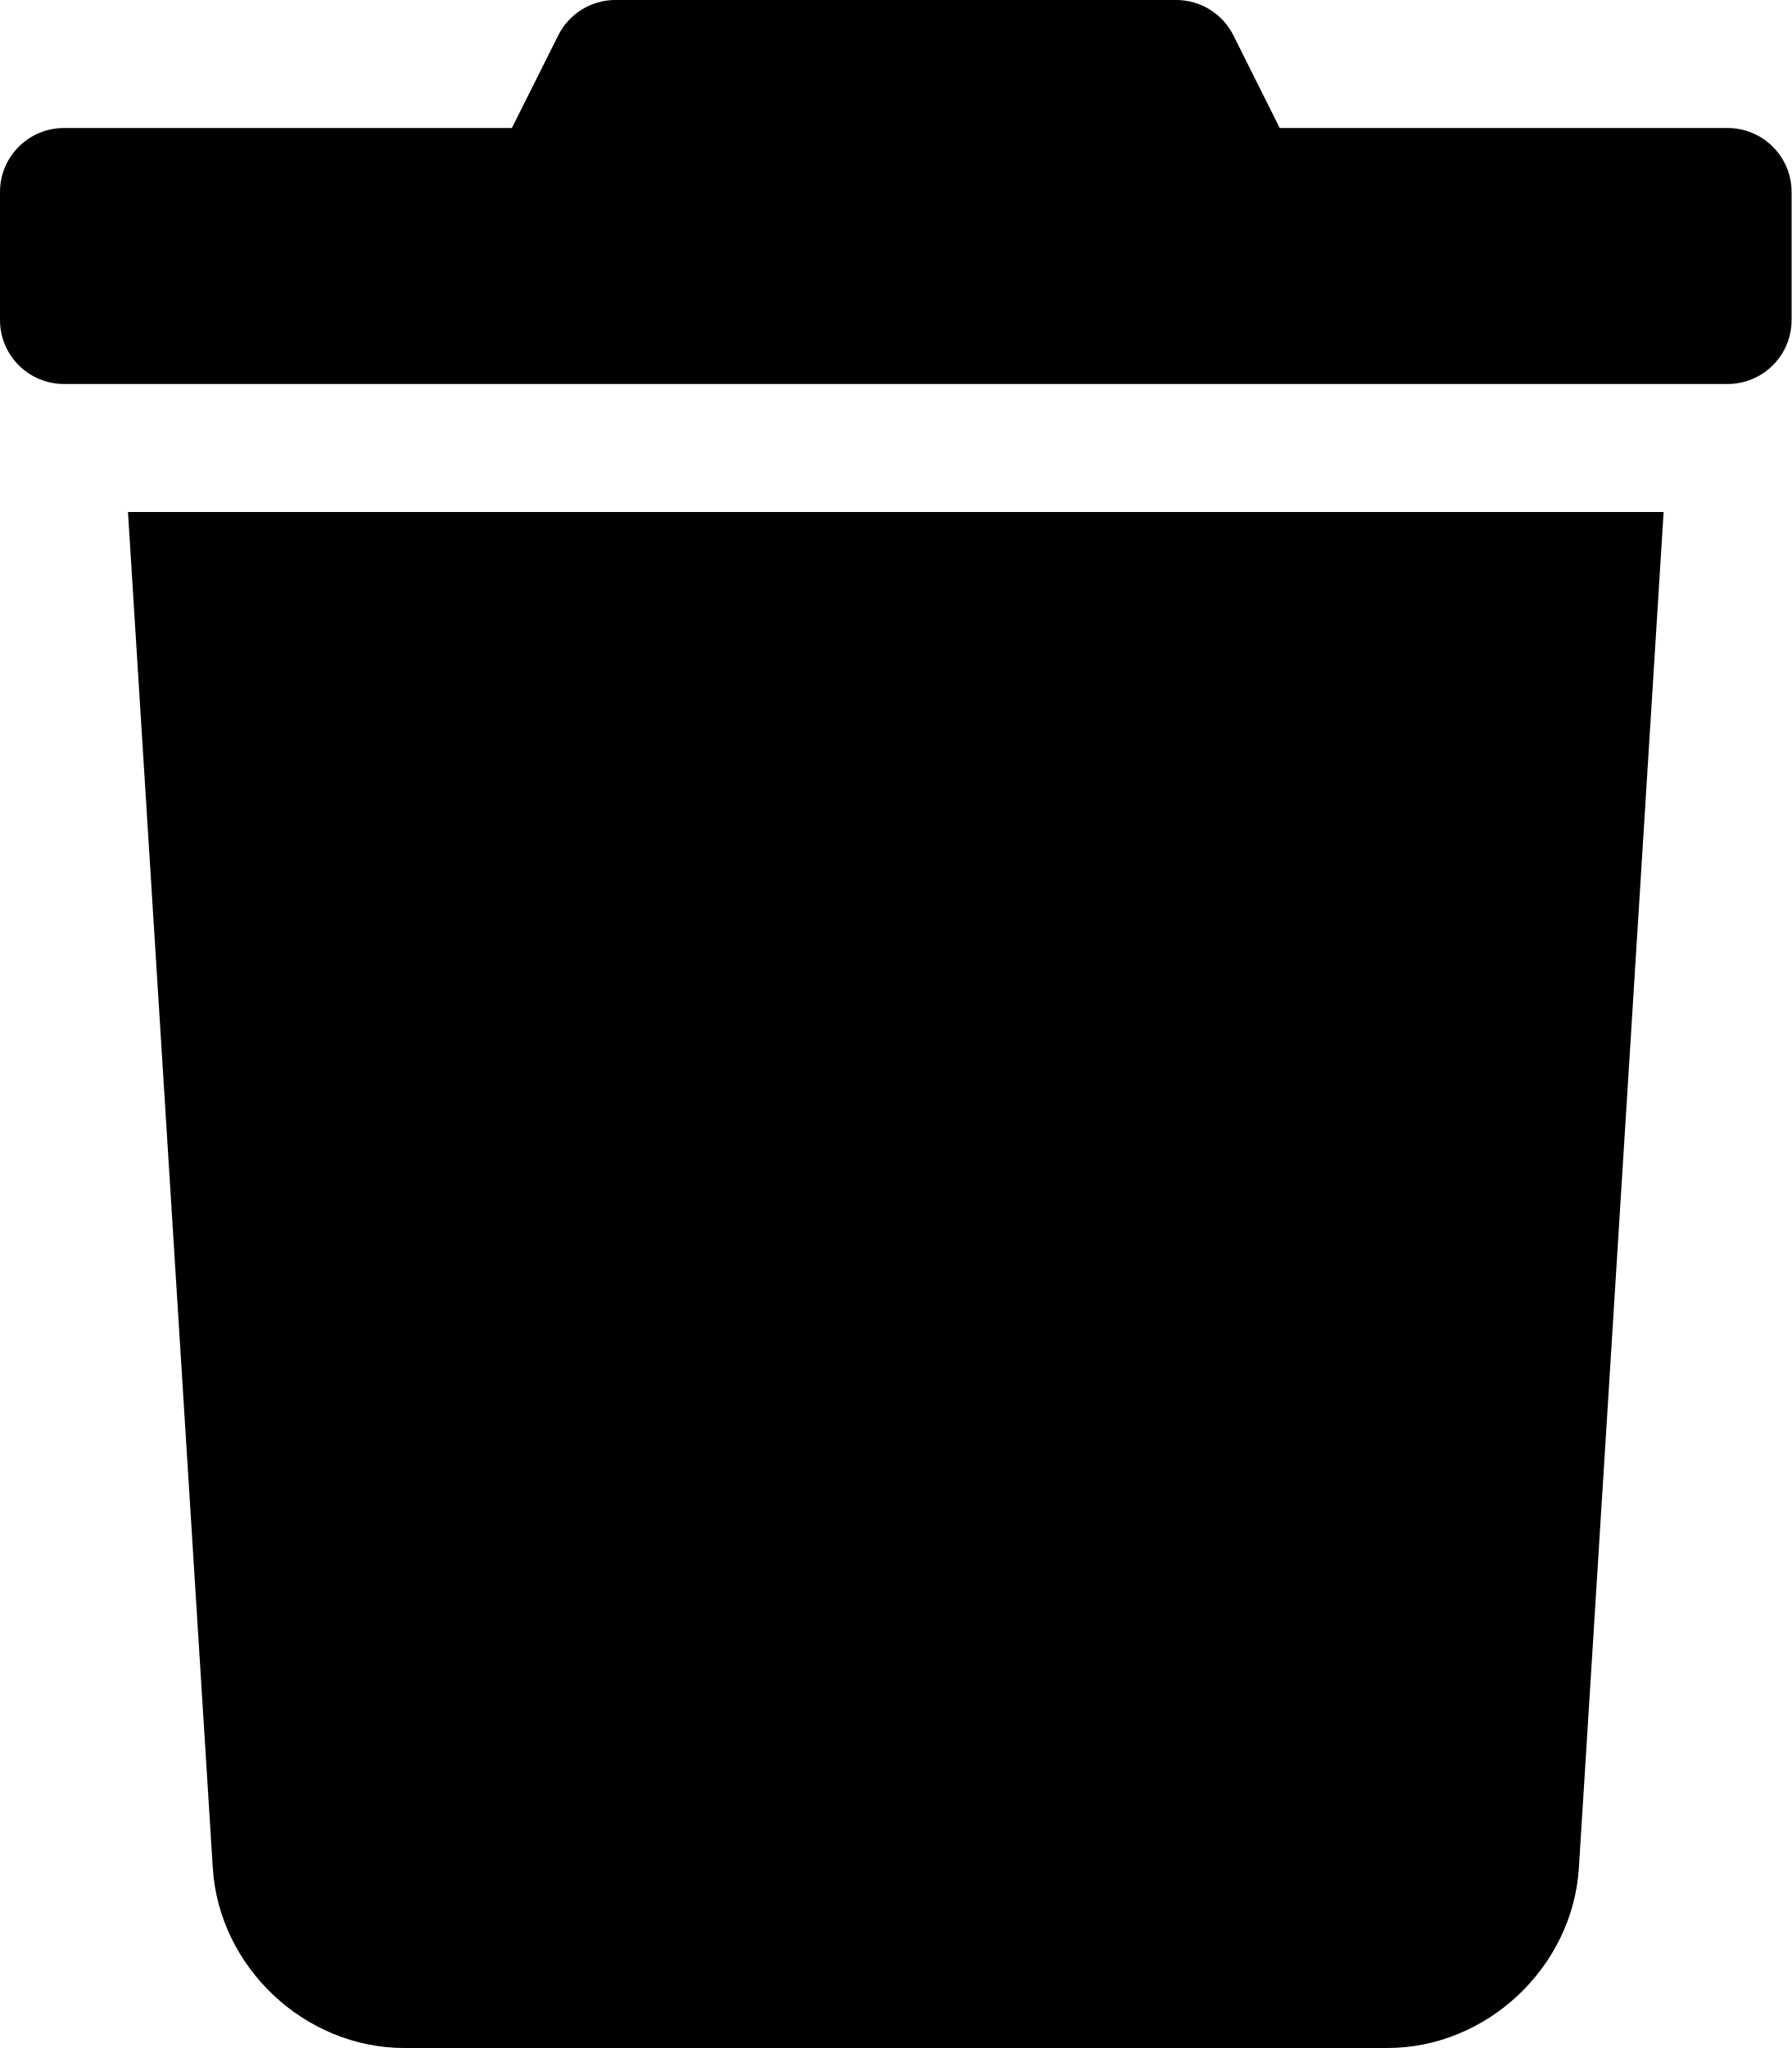
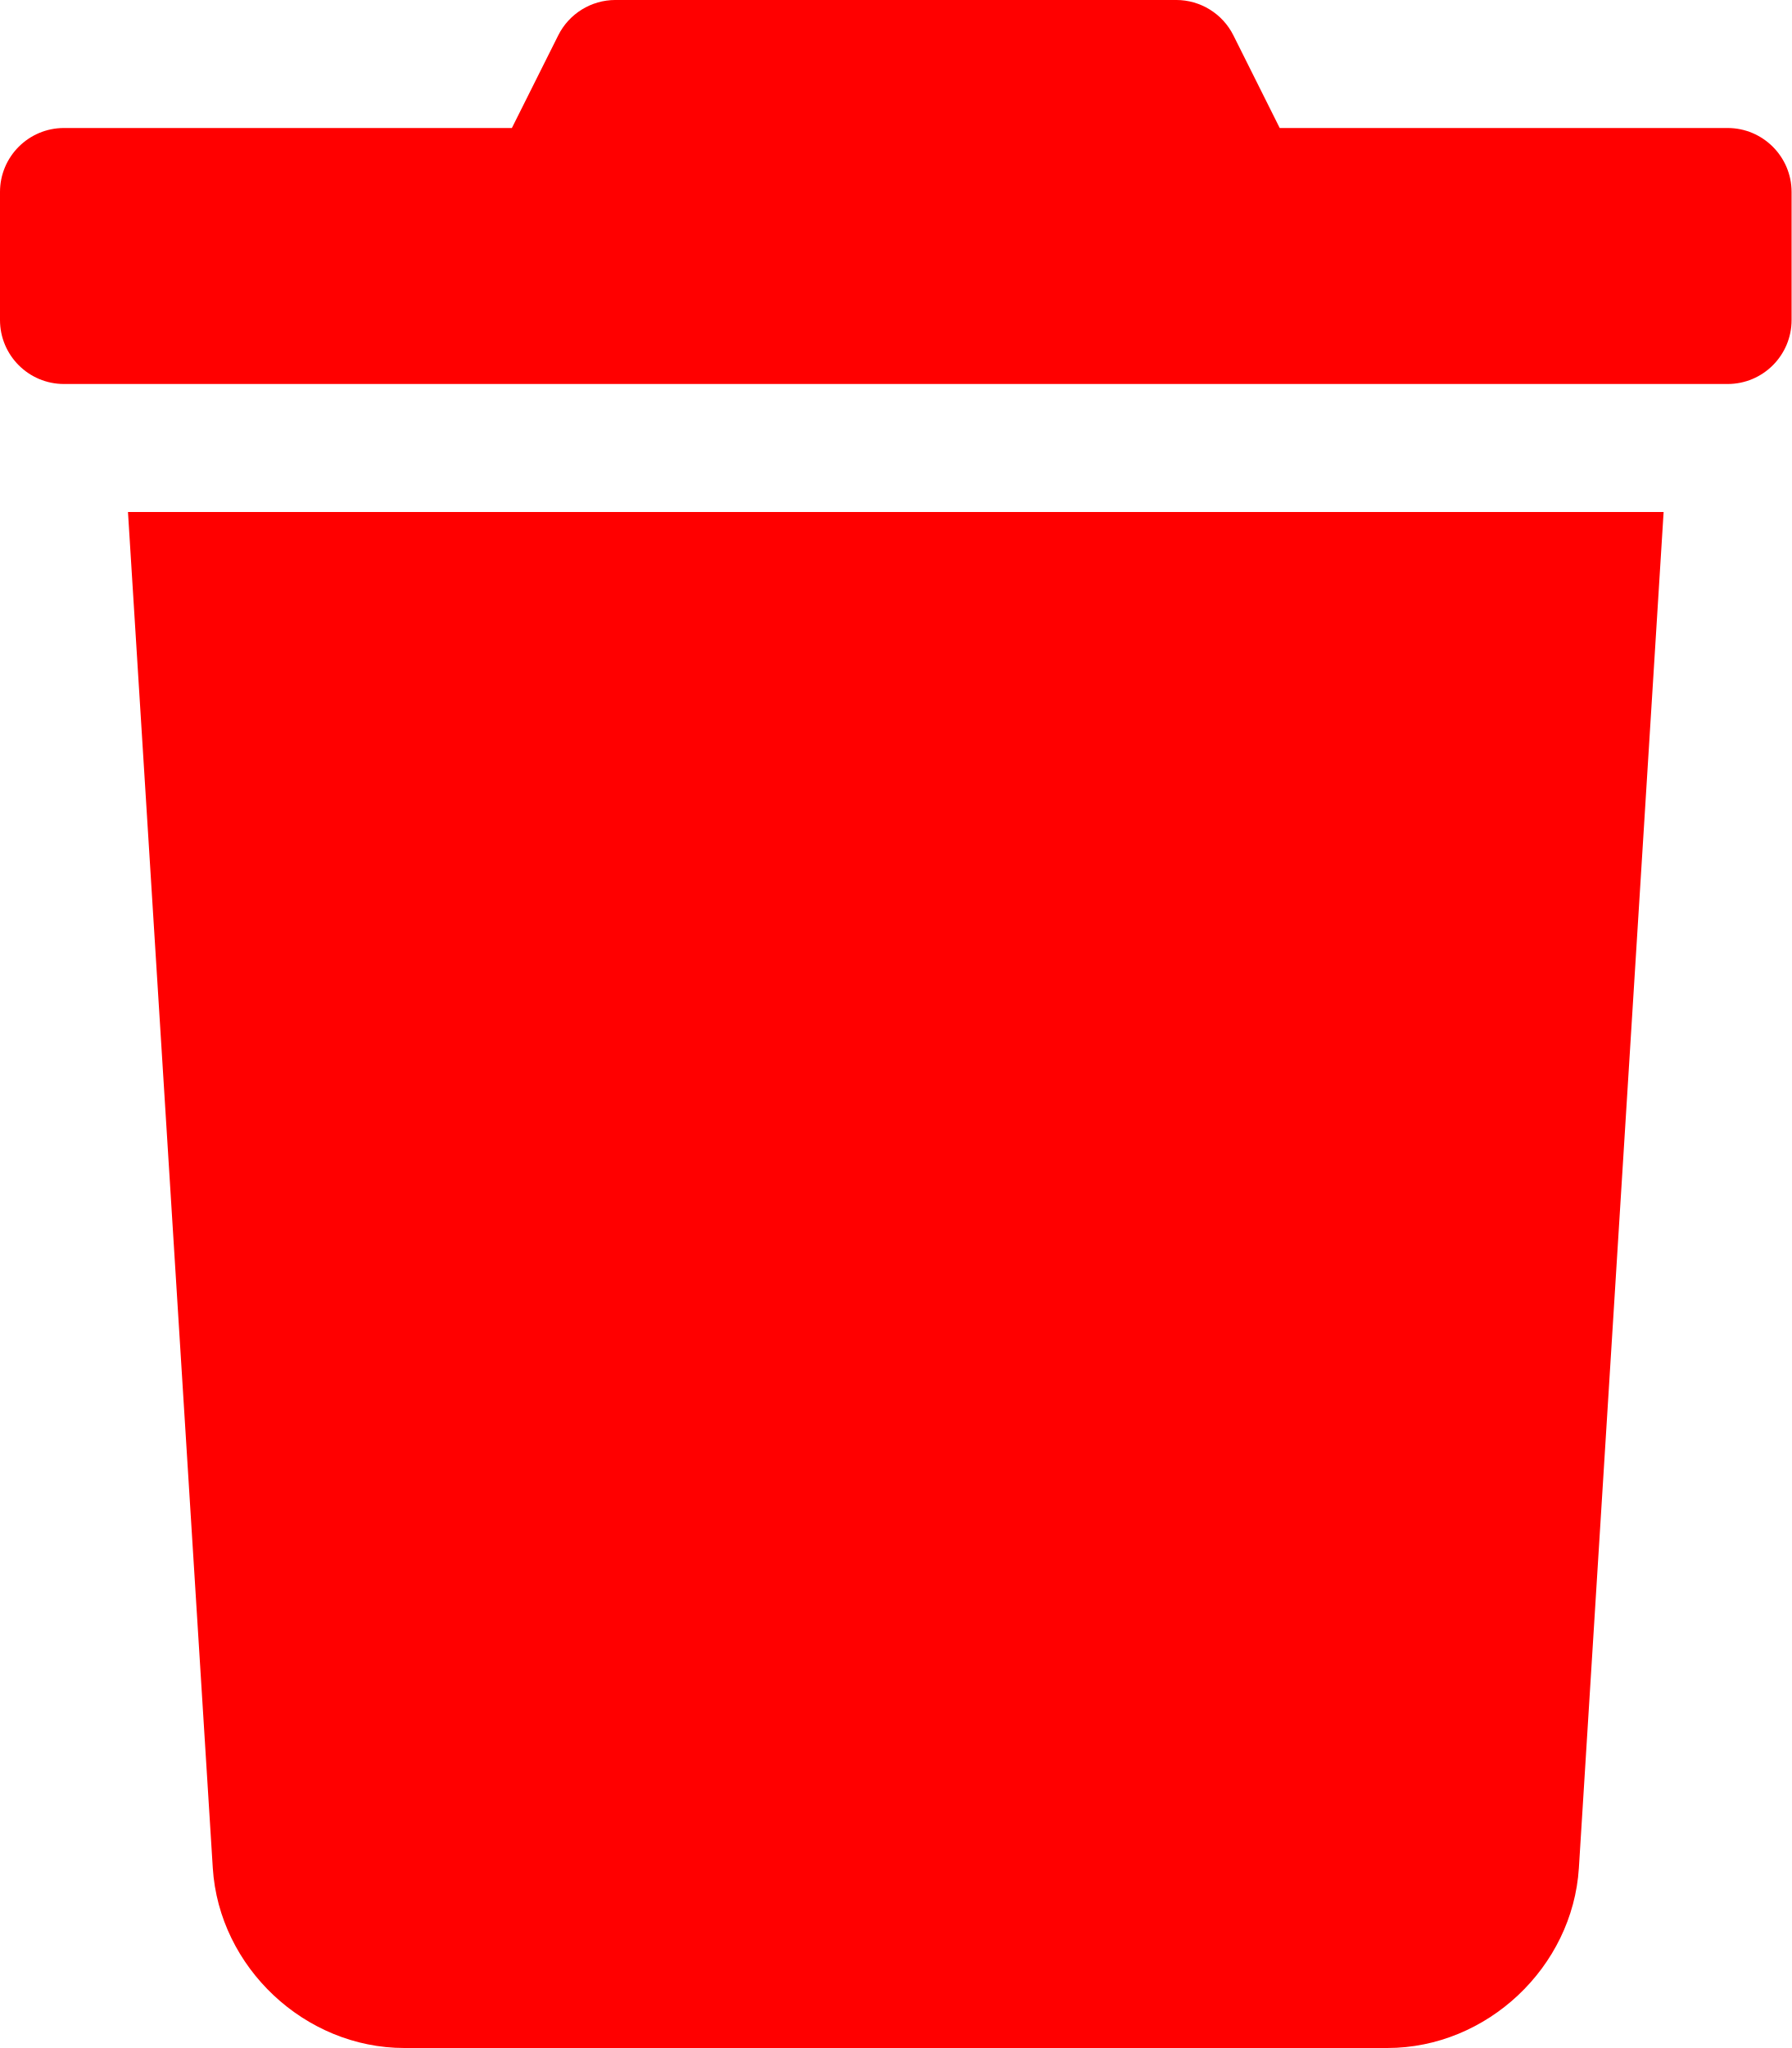
<svg xmlns="http://www.w3.org/2000/svg" aria-hidden="true" focusable="false" data-prefix="fas" data-icon="trash" class="svg-inline--fa fa-trash" role="img" viewBox="0 0 448 512">
-   <path fill="currentColor" d="M53.21 467c1.562 24.84 23.02 45 47.9 45h245.8c24.88 0 46.33-20.16 47.9-45L416 128H32L53.21 467zM432 32H320l-11.58-23.16c-2.709-5.42-8.25-8.844-14.31-8.844H153.9c-6.061 0-11.6 3.424-14.31 8.844L128 32H16c-8.836 0-16 7.162-16 16V80c0 8.836 7.164 16 16 16h416c8.838 0 16-7.164 16-16V48C448 39.16 440.8 32 432 32z" />
+   <path fill="red" d="M53.21 467c1.562 24.84 23.02 45 47.9 45h245.8c24.88 0 46.33-20.16 47.9-45L416 128H32L53.21 467zM432 32H320l-11.58-23.16c-2.709-5.42-8.25-8.844-14.31-8.844H153.9c-6.061 0-11.6 3.424-14.31 8.844L128 32H16c-8.836 0-16 7.162-16 16V80c0 8.836 7.164 16 16 16h416c8.838 0 16-7.164 16-16V48C448 39.16 440.8 32 432 32z" />
</svg>
